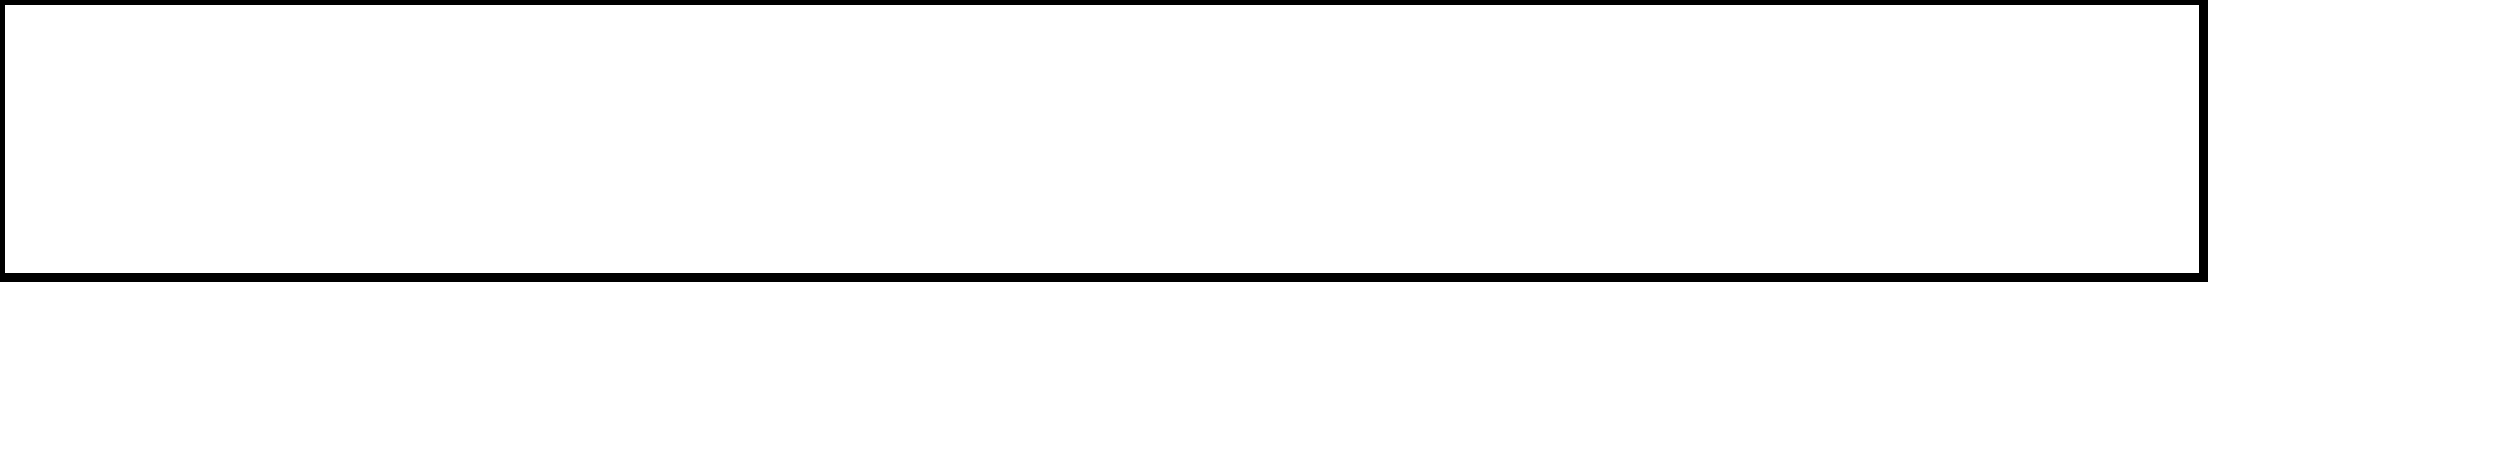
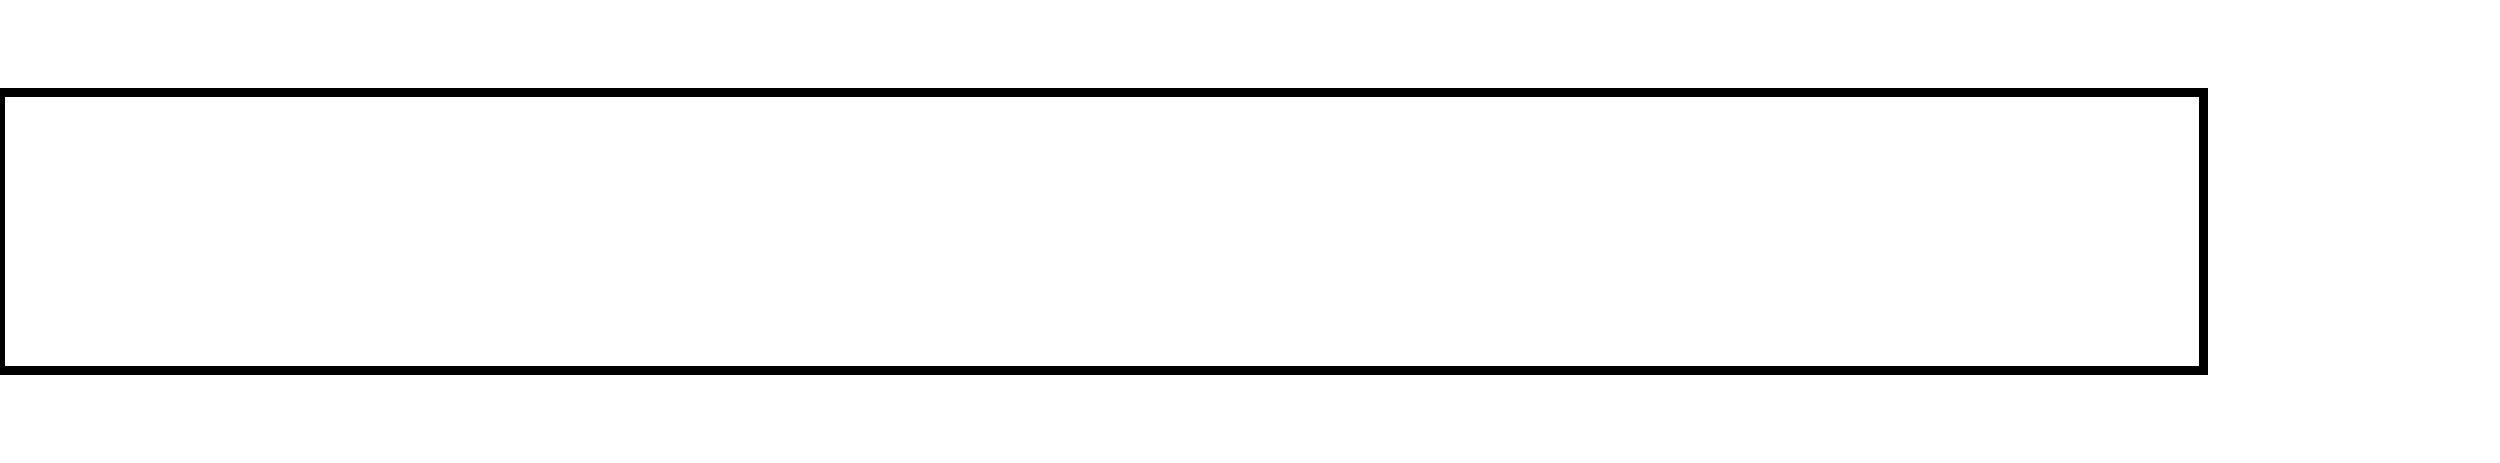
<svg xmlns="http://www.w3.org/2000/svg" xmlns:ns1="http://www.4d.com" xmlns:xlink="http://www.w3.org/1999/xlink" font-family="'lucida grande','segoe UI',sans-serif" font-size="12" text-rendering="geometricPrecision" stroke="black" fill="none" preserveAspectRatio="none" shape-rendering="crispEdges" viewport-fill="none" width="270" height="50">
  <g id="f$4DEVAL($1).g" transform="translate(15,$4DEVAL($3))" ns1:dy="37">
-     <rect class="bg field" x="0" y="0" height="30" width="238" />
-     <textArea id="f$4DEVAL($1).label" class="label" x="0" y="8" width="250" height="auto" ns1:tips="sectionTips">$4DEVAL($2)</textArea>
-     <rect id="f$4DEVAL($1)" class="droppable field multivalued" x="0" y="0" width="238" height="30" ns1:bind="fields[$4DEVAL($1-1)]" ns1:type="all" />
-     <use id="f$4DEVAL($1).cancel" x="210" y="1" xlink:href="#cancel" />
+     <rect id="f$4DEVAL($1).insert" class="vInsert" />
+     <rect class="bg field" x="0" y="10" height="30" width="238" />
+     <textArea id="f$4DEVAL($1).label" class="label" x="0" y="18" width="250" height="auto">$4DEVAL($2)</textArea>
+     <rect id="f$4DEVAL($1)" class="droppable field multivalued" x="0" y="10" width="238" height="30" ns1:bind="fields[$4DEVAL($1-1)]" ns1:type="all" />
+     <use id="f$4DEVAL($1).cancel" x="210" y="11" xlink:href="#cancel" />
  </g>
</svg>
